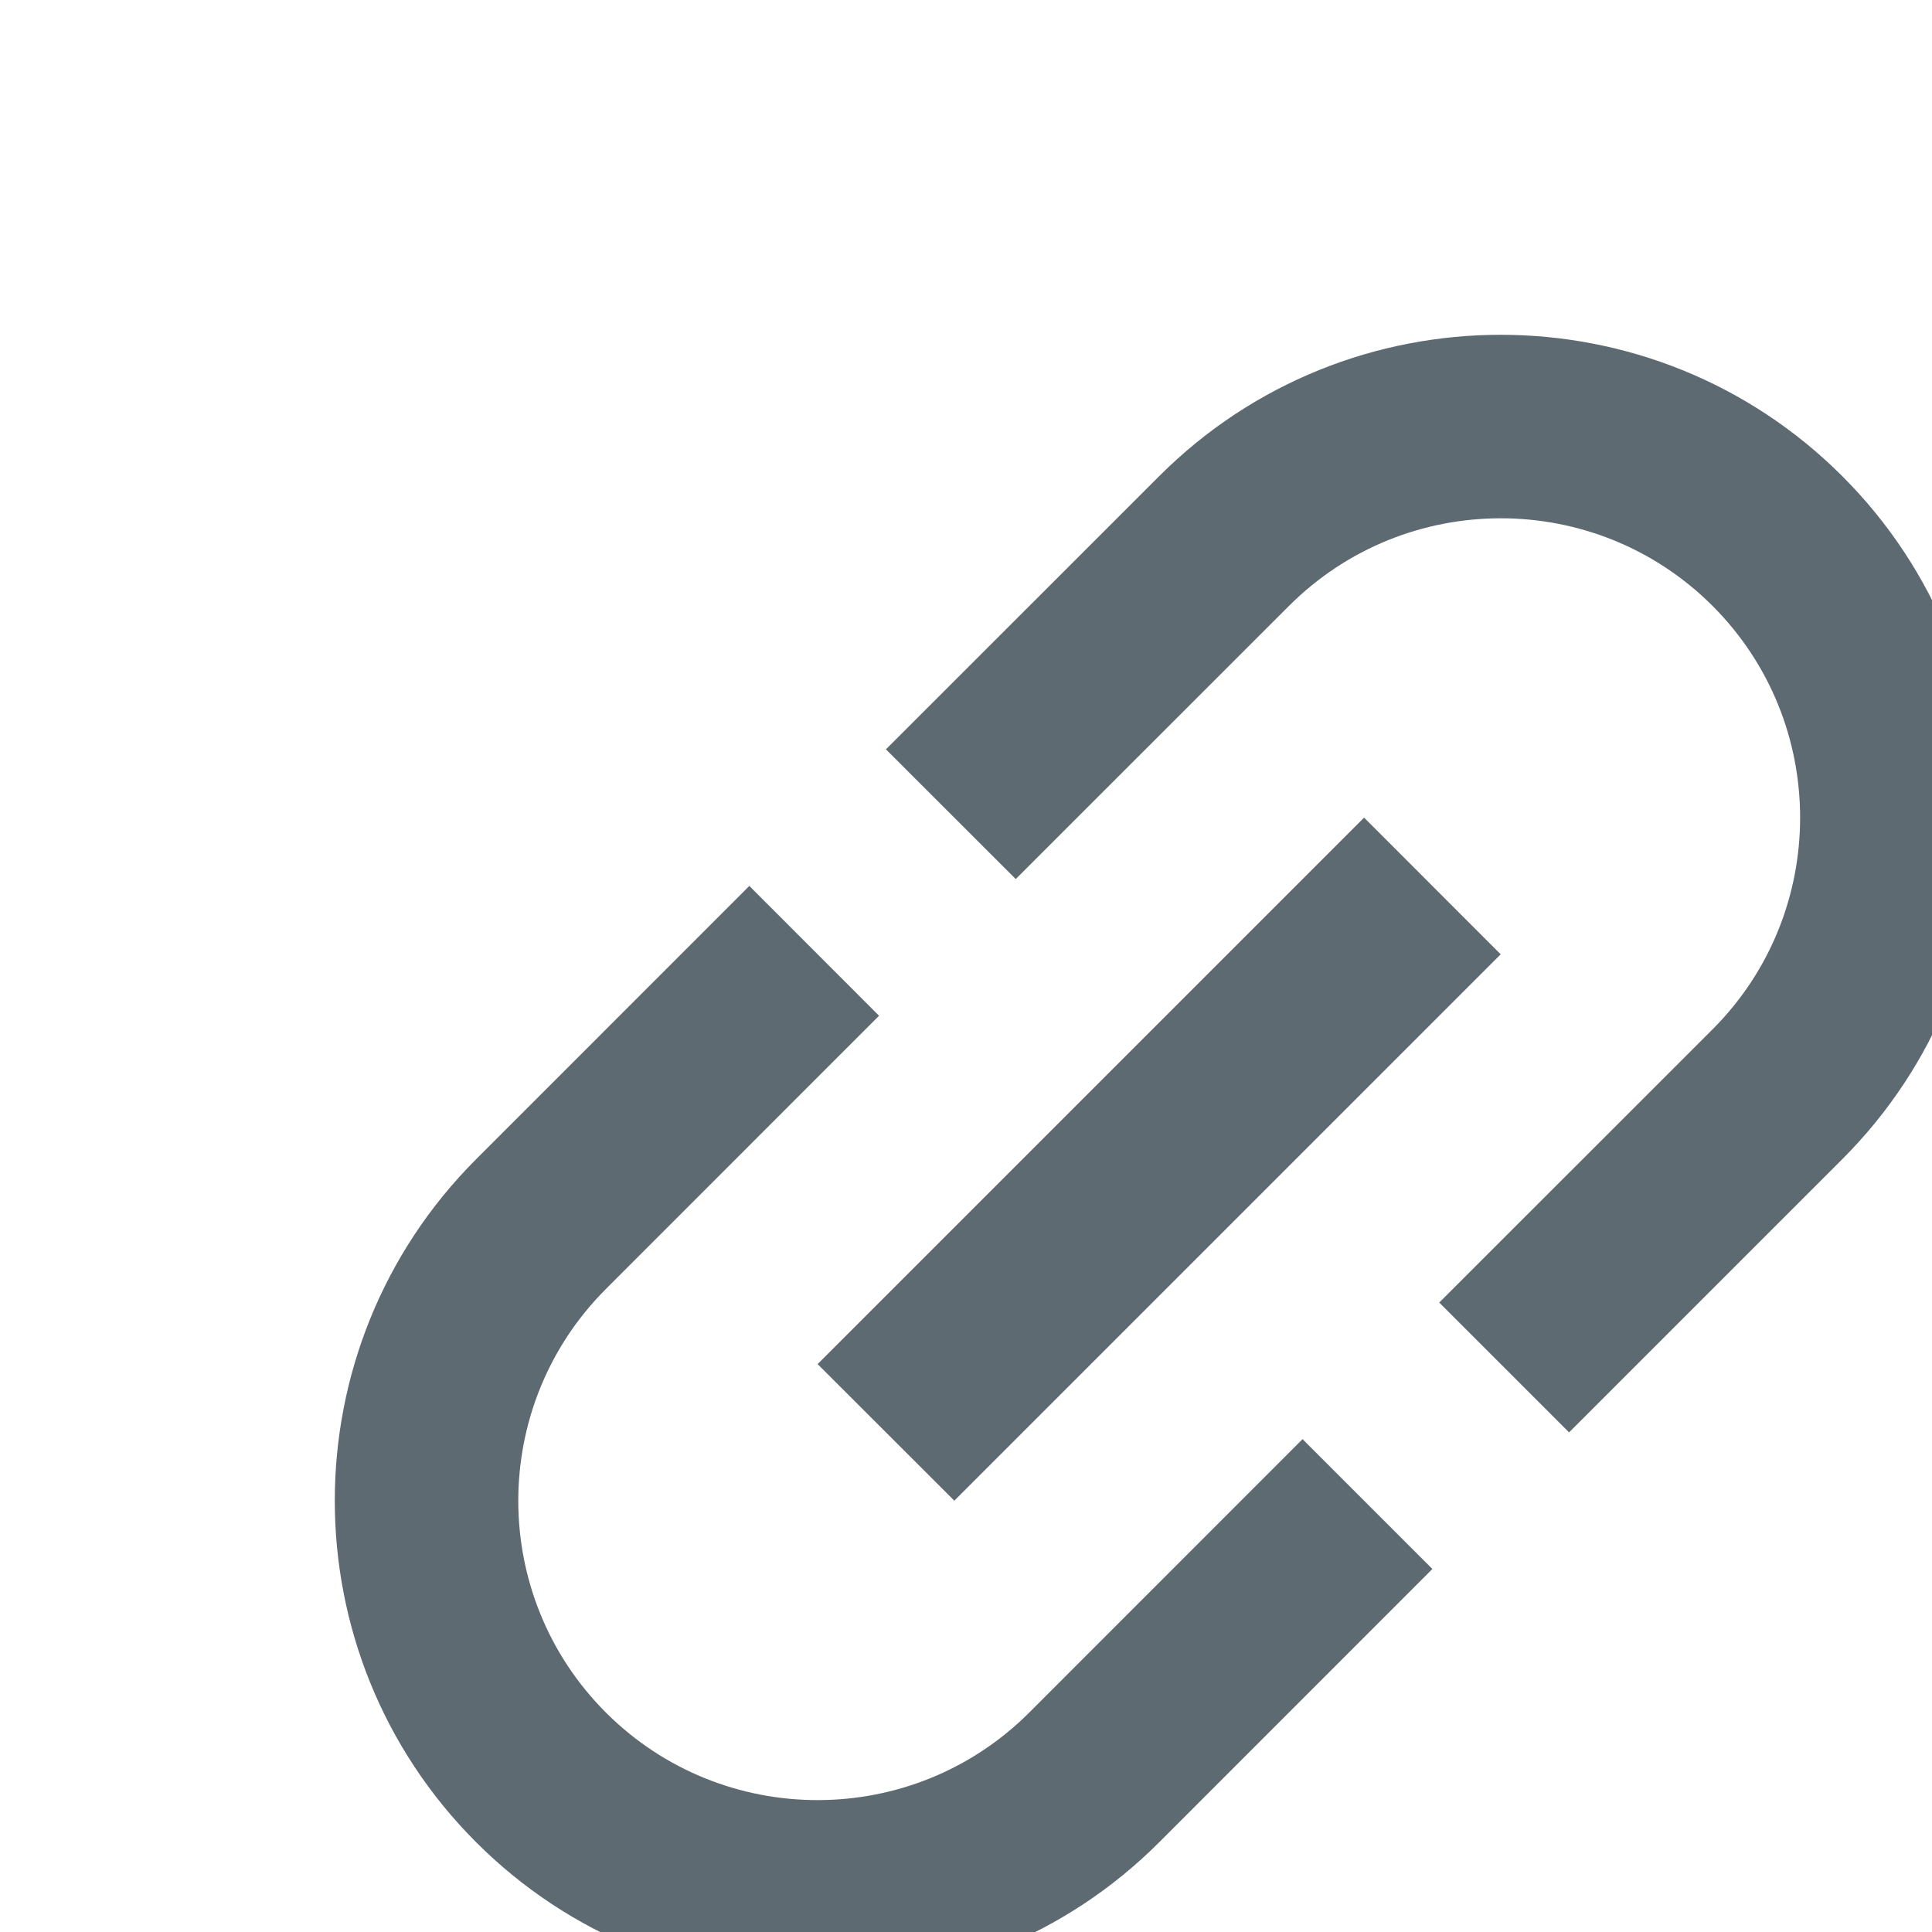
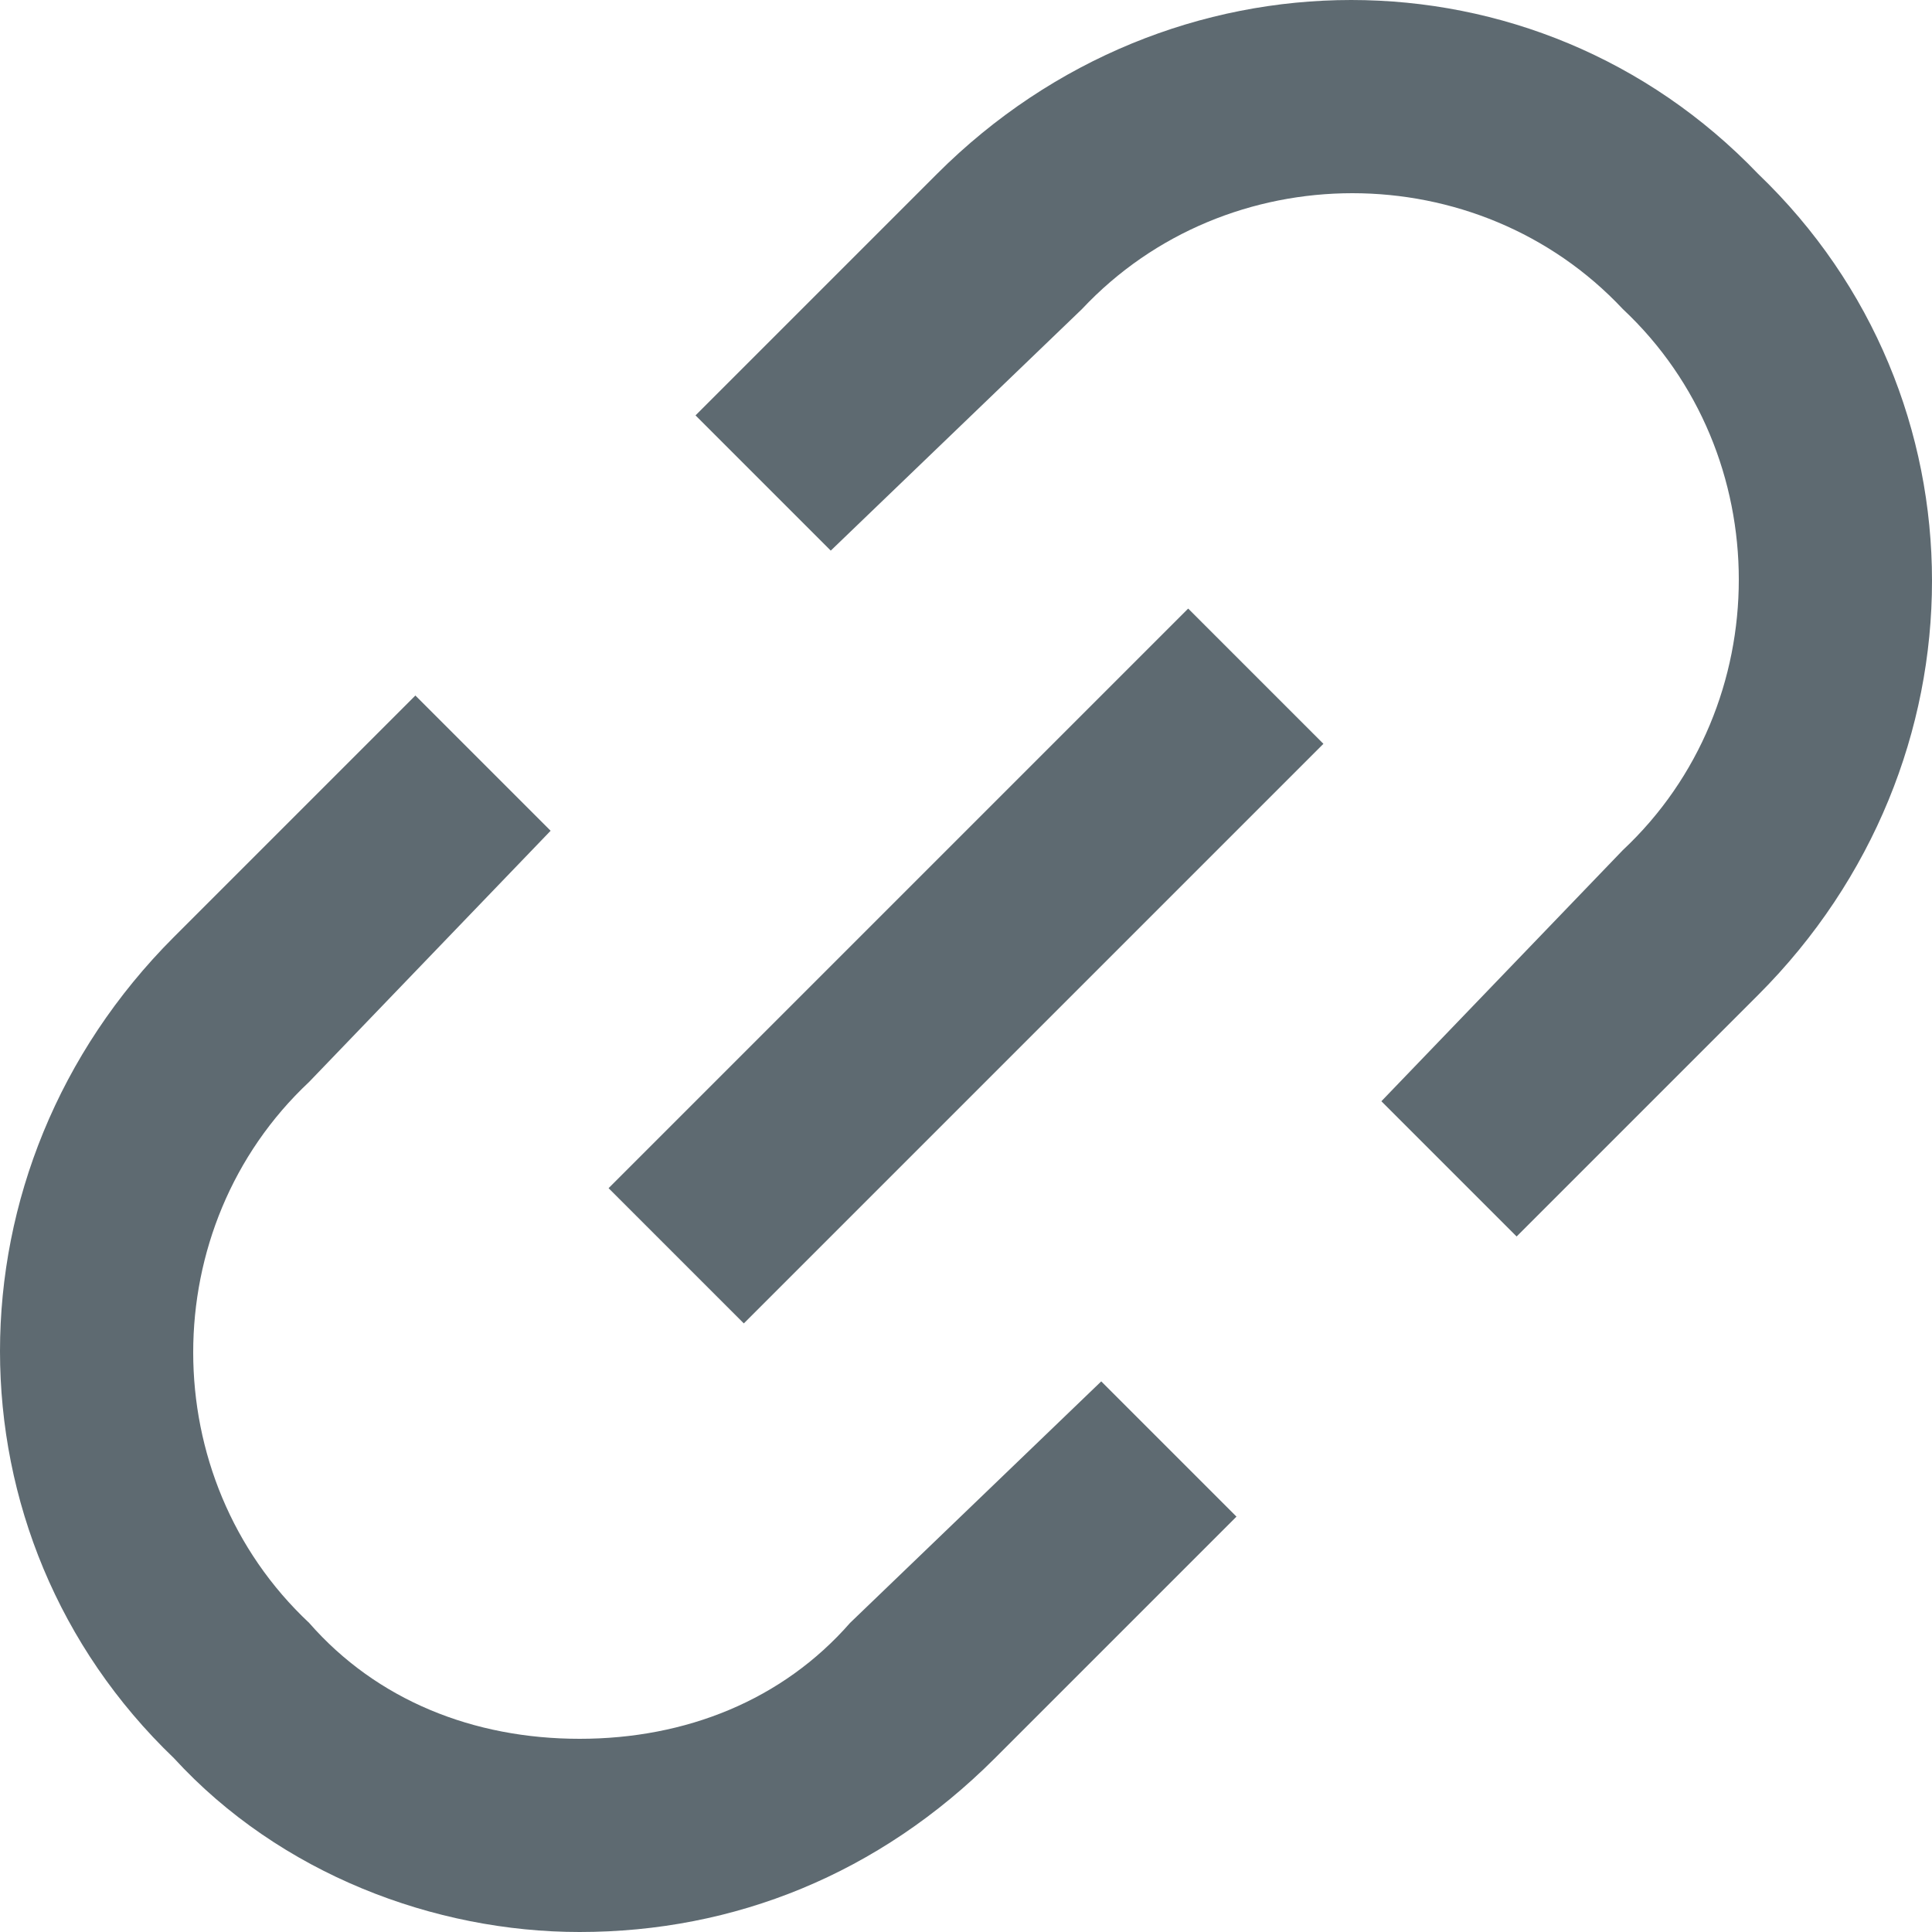
- <svg xmlns="http://www.w3.org/2000/svg" width="20px" height="20px" viewBox="0 0 20 20">
-   <path d="M6.272,17.728c-1.209-1.209-1.209-3.175,0-4.384l2.828-2.829L7.757,9.171L4.929,12c-1.951,1.951-1.951,5.119,0,7.071  c1.952,1.951,5.12,1.951,7.071,0l2.828-2.829l-1.344-1.344l-2.828,2.829C9.447,18.937,7.481,18.937,6.272,17.728z M9.879,15.535  l5.656-5.656l-1.414-1.415l-5.657,5.657L9.879,15.535z M12,4.929L9.171,7.757l1.344,1.343l2.829-2.828  c1.209-1.209,3.175-1.209,4.384,0c1.209,1.209,1.209,3.175,0,4.384l-2.829,2.828l1.344,1.344L19.071,12  c1.951-1.952,1.951-5.12,0-7.071C17.119,2.978,13.951,2.978,12,4.929z" fill="#5e6a71" />
+ <svg xmlns="http://www.w3.org/2000/svg" width="20" height="20" viewBox="0 0 20 20">
+   <path d="M18.2 1.8C15.9-0.6 12.1-0.6 9.7 1.8L7.2 4.3 8.6 5.7 11.2 3.2C12.7 1.6 15.3 1.6 16.8 3.2 18.4 4.7 18.4 7.3 16.8 8.8L14.3 11.4 15.7 12.8 18.2 10.3C20.6 7.9 20.6 4.1 18.2 1.8L18.2 1.8ZM8.8 16.8C8.1 17.6 7.1 18 6 18 4.9 18 3.9 17.6 3.2 16.8 1.6 15.3 1.6 12.7 3.2 11.2L5.7 8.6 4.3 7.2 1.8 9.7C-0.6 12.1-0.6 15.9 1.8 18.2 2.9 19.4 4.5 20 6 20 7.6 20 9.1 19.4 10.3 18.2L12.8 15.7 11.4 14.3 8.8 16.8ZM12.3 6.3L13.7 7.7 7.7 13.7 6.3 12.3 12.3 6.3Z" fill="#5e6a71" />
</svg>
